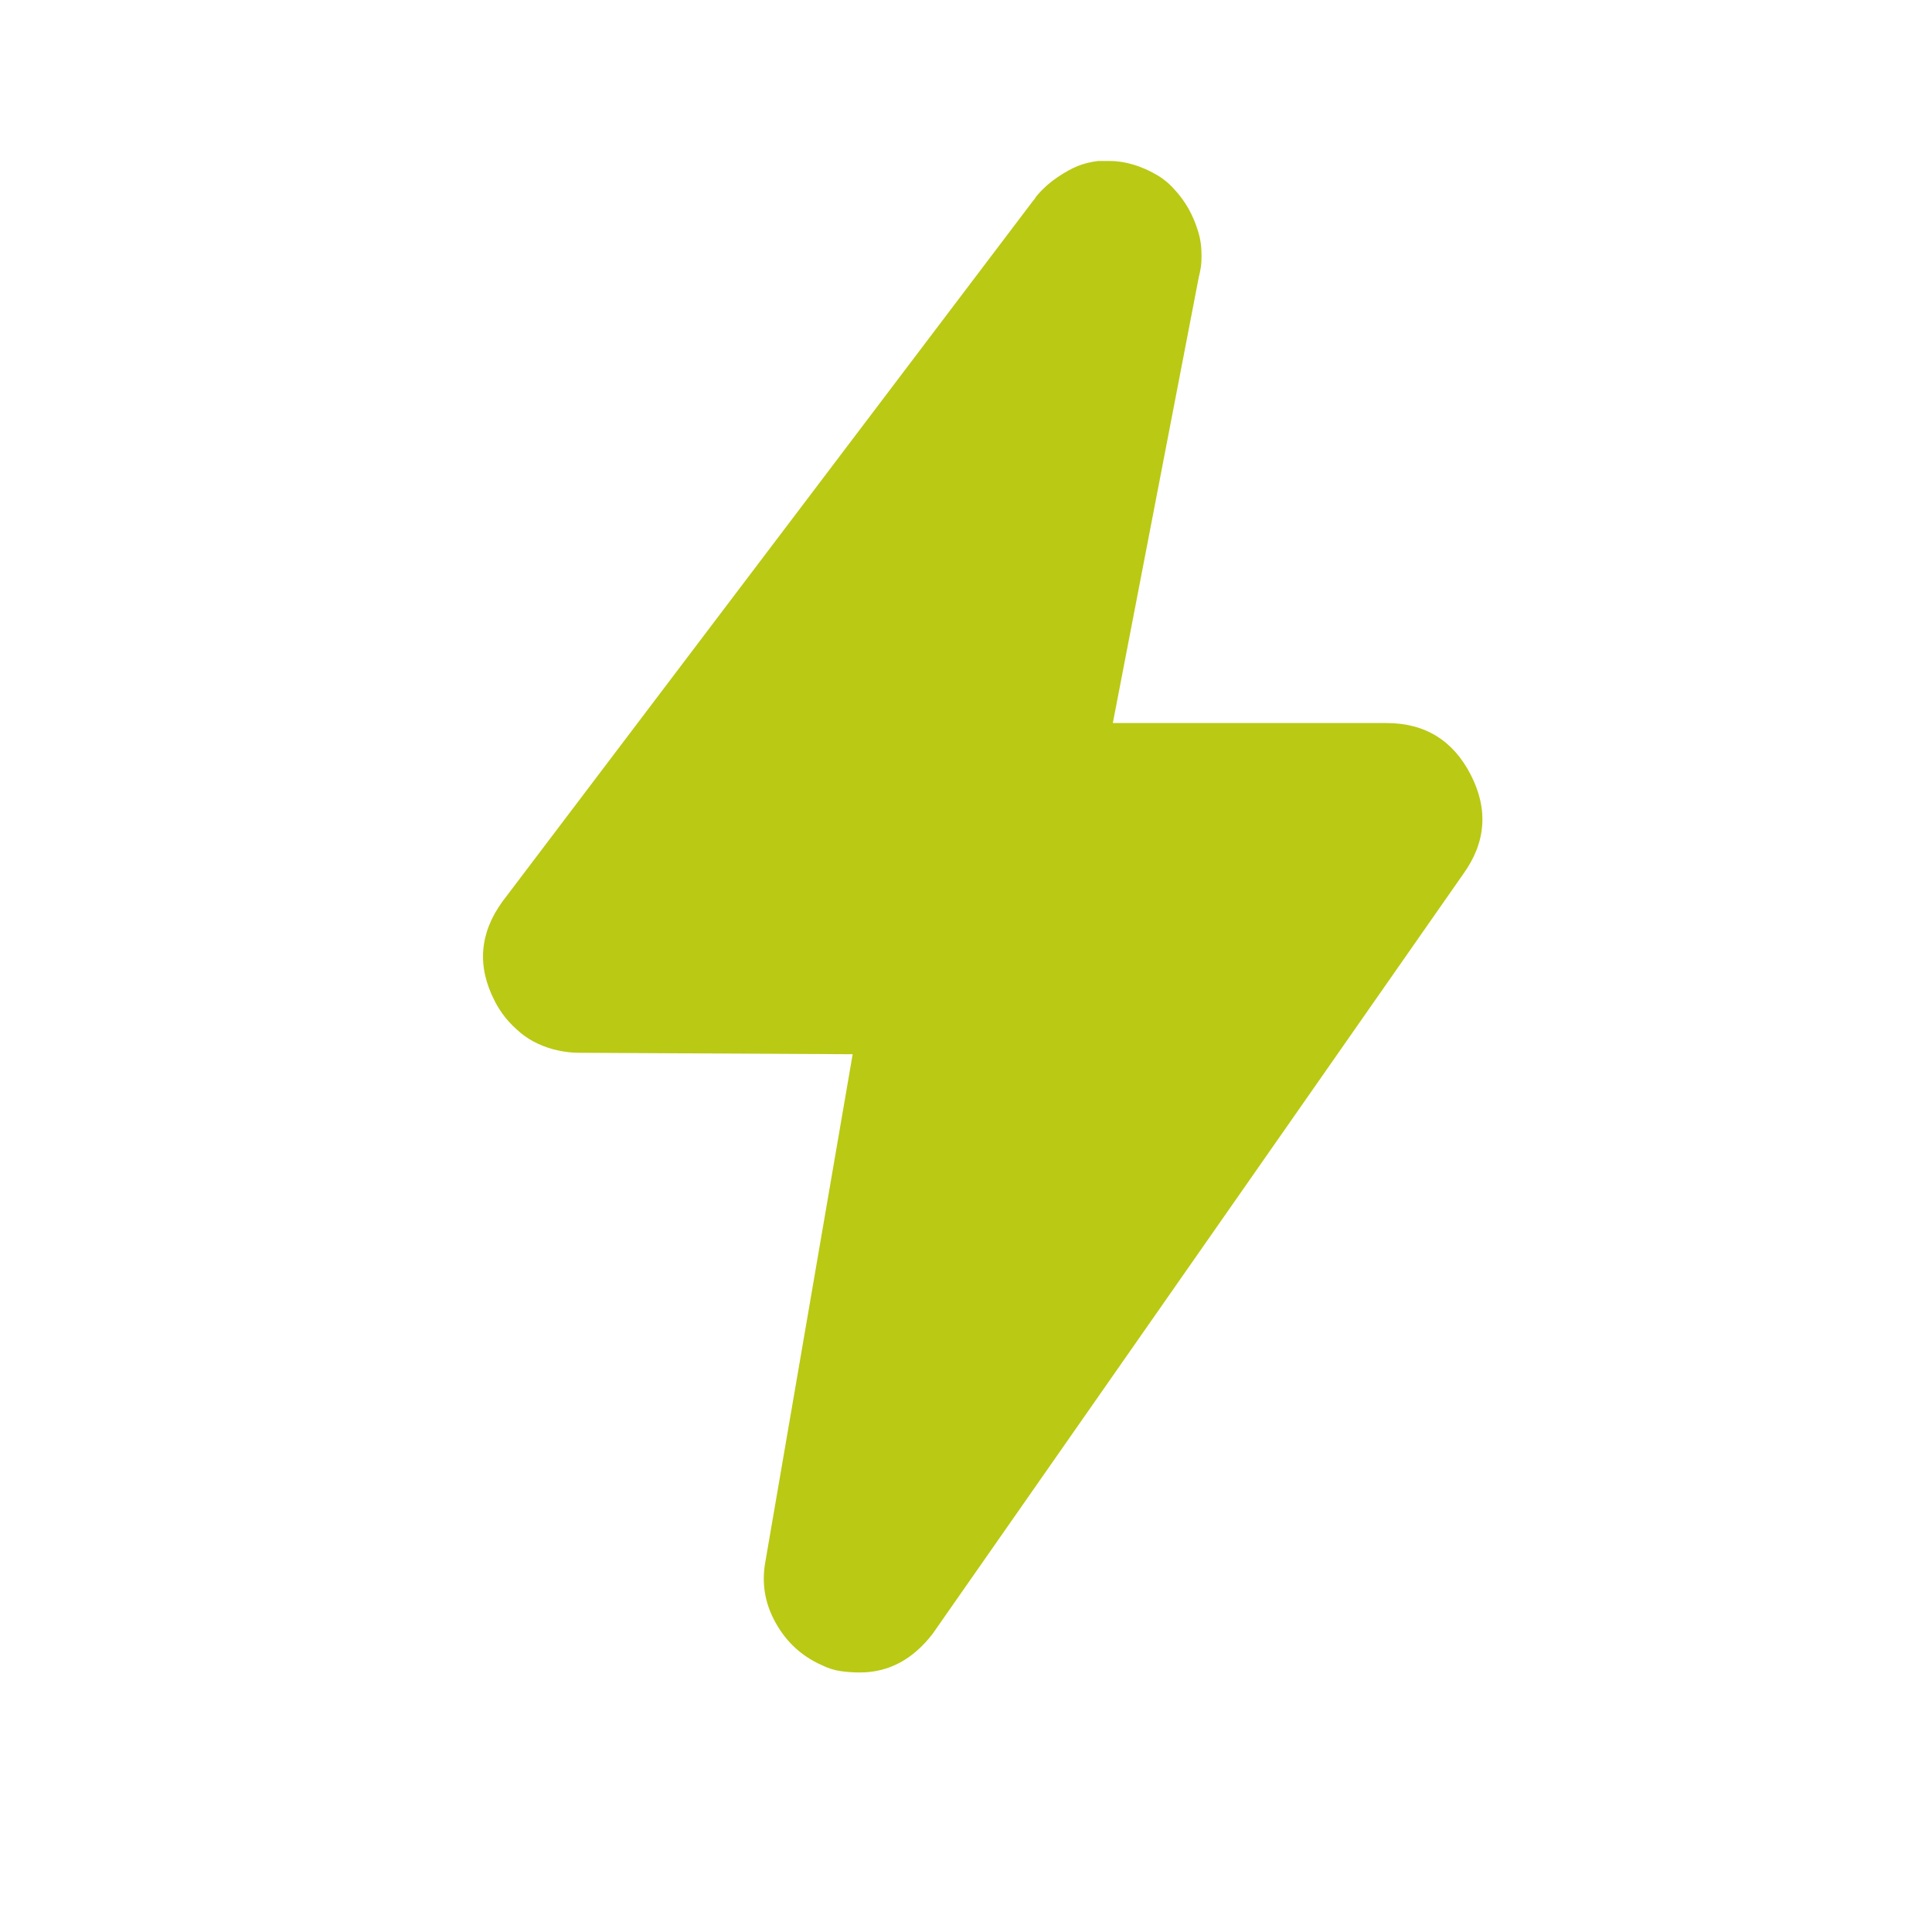
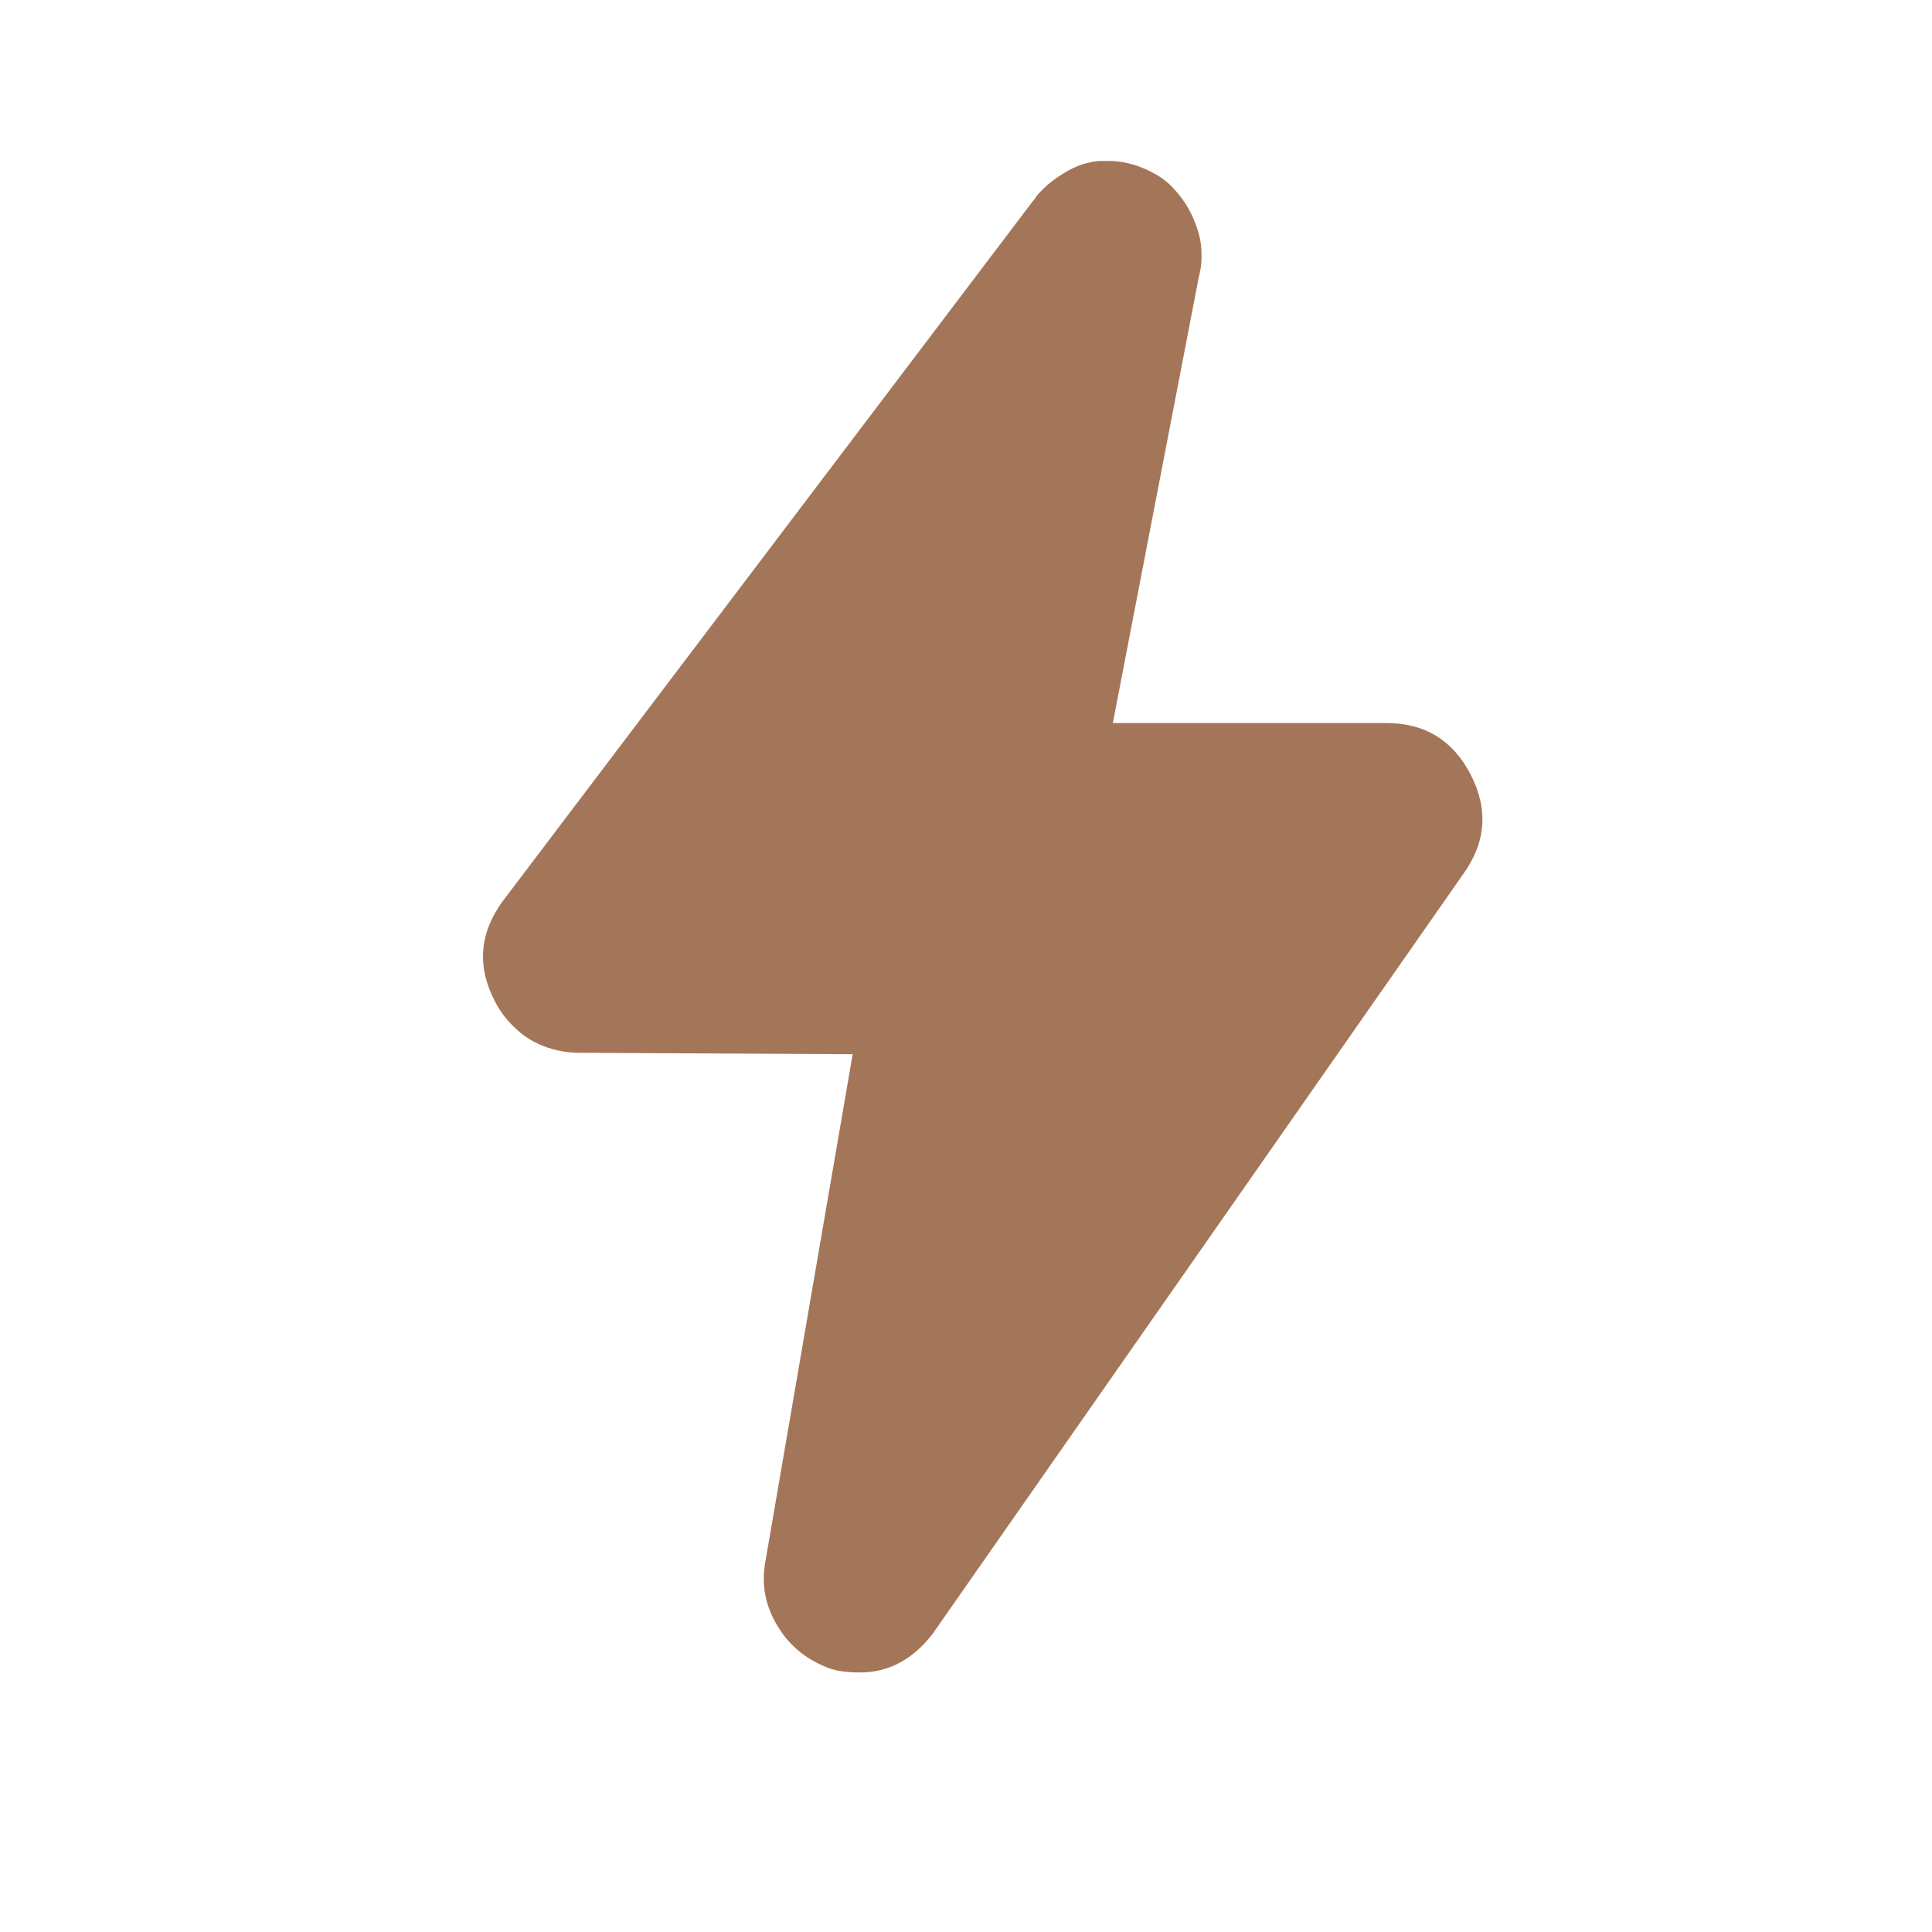
<svg xmlns="http://www.w3.org/2000/svg" width="12" height="12" viewBox="0 0 12 12" fill="none">
-   <path d="M6.866 1H6.82C6.771 1.006 6.729 1.017 6.692 1.032C6.655 1.047 6.614 1.07 6.568 1.101C6.522 1.132 6.481 1.168 6.444 1.211C6.438 1.217 6.433 1.224 6.43 1.23C6.427 1.236 6.422 1.242 6.416 1.248L3.119 5.602C2.978 5.798 2.962 6.003 3.073 6.218C3.091 6.254 3.114 6.289 3.141 6.323C3.169 6.357 3.2 6.387 3.233 6.415C3.267 6.443 3.304 6.466 3.344 6.484C3.383 6.502 3.425 6.516 3.468 6.525C3.51 6.534 3.553 6.539 3.596 6.539L5.296 6.548L4.754 9.699C4.729 9.834 4.751 9.961 4.818 10.08C4.885 10.2 4.98 10.287 5.103 10.342C5.139 10.36 5.178 10.373 5.217 10.379C5.257 10.385 5.299 10.388 5.341 10.388C5.519 10.388 5.669 10.308 5.792 10.149L9.089 5.428C9.23 5.232 9.245 5.026 9.135 4.812C9.025 4.598 8.85 4.491 8.612 4.491H6.912L7.445 1.726C7.451 1.701 7.456 1.678 7.459 1.657C7.462 1.635 7.463 1.612 7.463 1.588C7.463 1.533 7.456 1.481 7.44 1.432C7.425 1.383 7.405 1.337 7.381 1.294C7.356 1.251 7.327 1.211 7.293 1.175C7.26 1.138 7.222 1.107 7.179 1.083C7.136 1.058 7.09 1.038 7.041 1.023C6.992 1.008 6.943 1 6.894 1H6.866Z" fill="#BAC914" />
+   <path d="M6.866 1H6.82C6.771 1.006 6.729 1.017 6.692 1.032C6.655 1.047 6.614 1.07 6.568 1.101C6.522 1.132 6.481 1.168 6.444 1.211C6.438 1.217 6.433 1.224 6.43 1.23C6.427 1.236 6.422 1.242 6.416 1.248L3.119 5.602C2.978 5.798 2.962 6.003 3.073 6.218C3.091 6.254 3.114 6.289 3.141 6.323C3.169 6.357 3.2 6.387 3.233 6.415C3.267 6.443 3.304 6.466 3.344 6.484C3.383 6.502 3.425 6.516 3.468 6.525C3.51 6.534 3.553 6.539 3.596 6.539L5.296 6.548L4.754 9.699C4.729 9.834 4.751 9.961 4.818 10.08C4.885 10.2 4.98 10.287 5.103 10.342C5.139 10.36 5.178 10.373 5.217 10.379C5.257 10.385 5.299 10.388 5.341 10.388C5.519 10.388 5.669 10.308 5.792 10.149L9.089 5.428C9.23 5.232 9.245 5.026 9.135 4.812C9.025 4.598 8.85 4.491 8.612 4.491H6.912L7.445 1.726C7.451 1.701 7.456 1.678 7.459 1.657C7.462 1.635 7.463 1.612 7.463 1.588C7.463 1.533 7.456 1.481 7.44 1.432C7.425 1.383 7.405 1.337 7.381 1.294C7.356 1.251 7.327 1.211 7.293 1.175C7.26 1.138 7.222 1.107 7.179 1.083C7.136 1.058 7.09 1.038 7.041 1.023C6.992 1.008 6.943 1 6.894 1H6.866Z" fill="#A47659" />
</svg>
